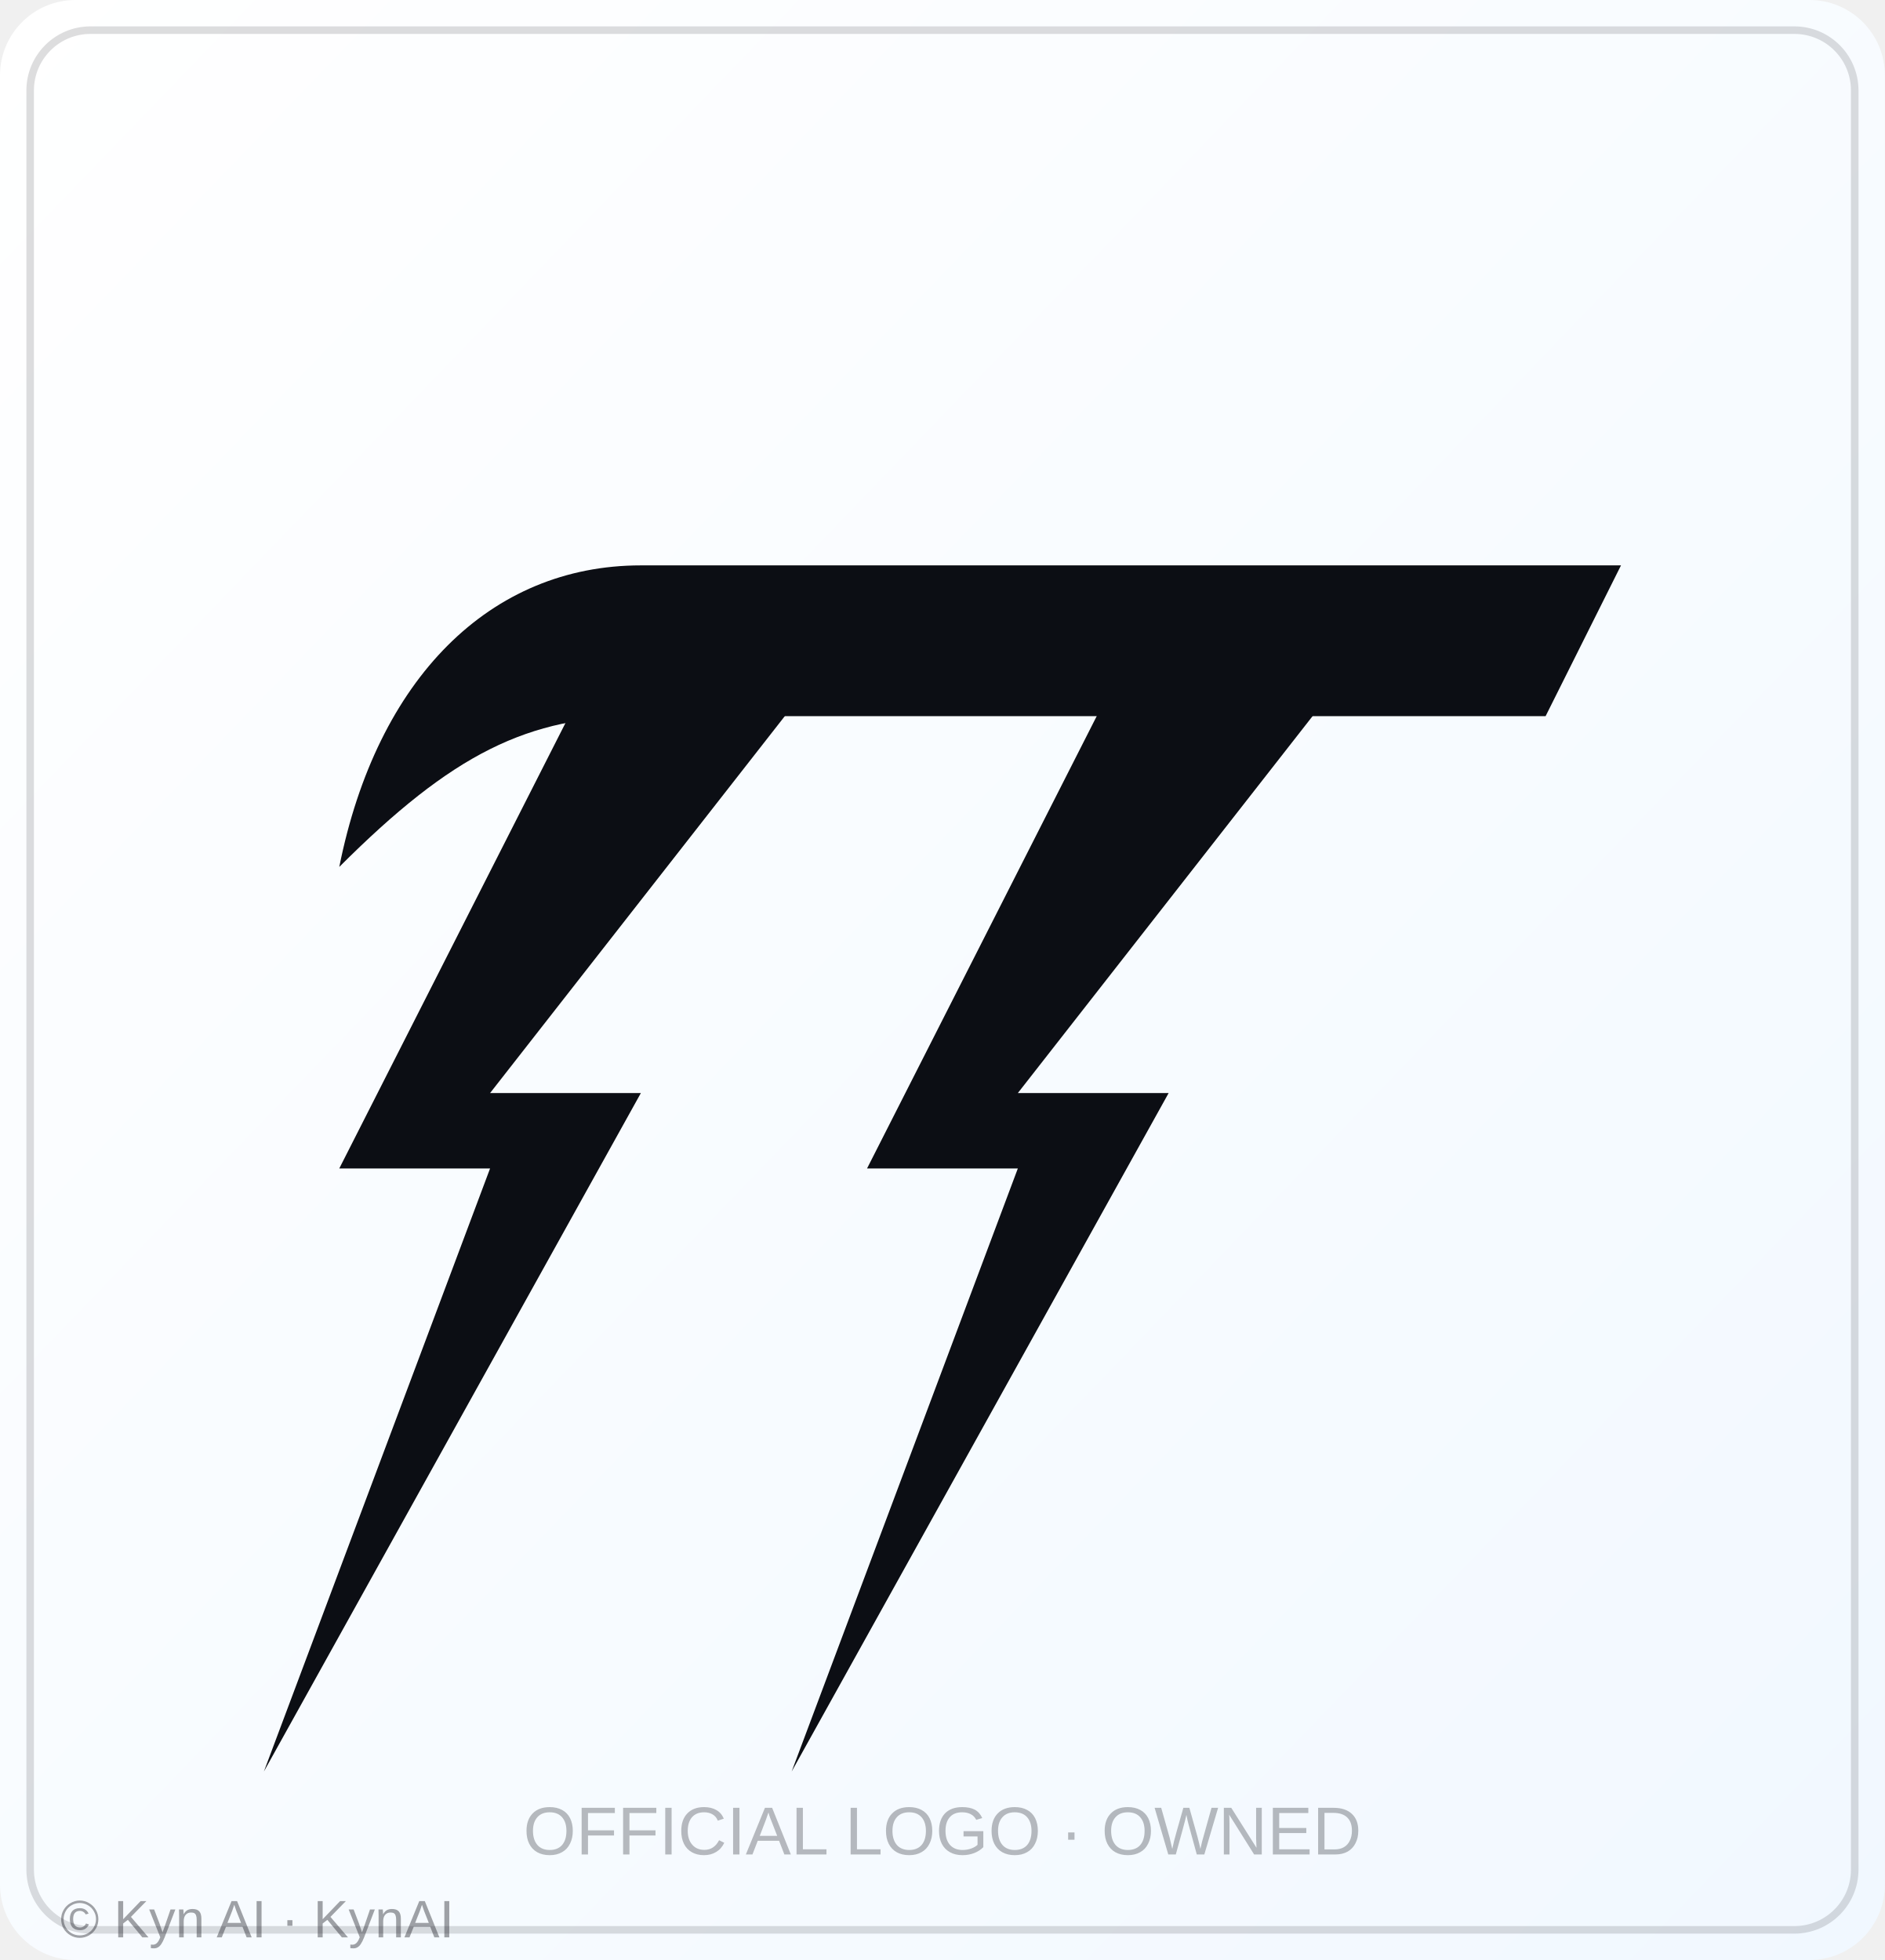
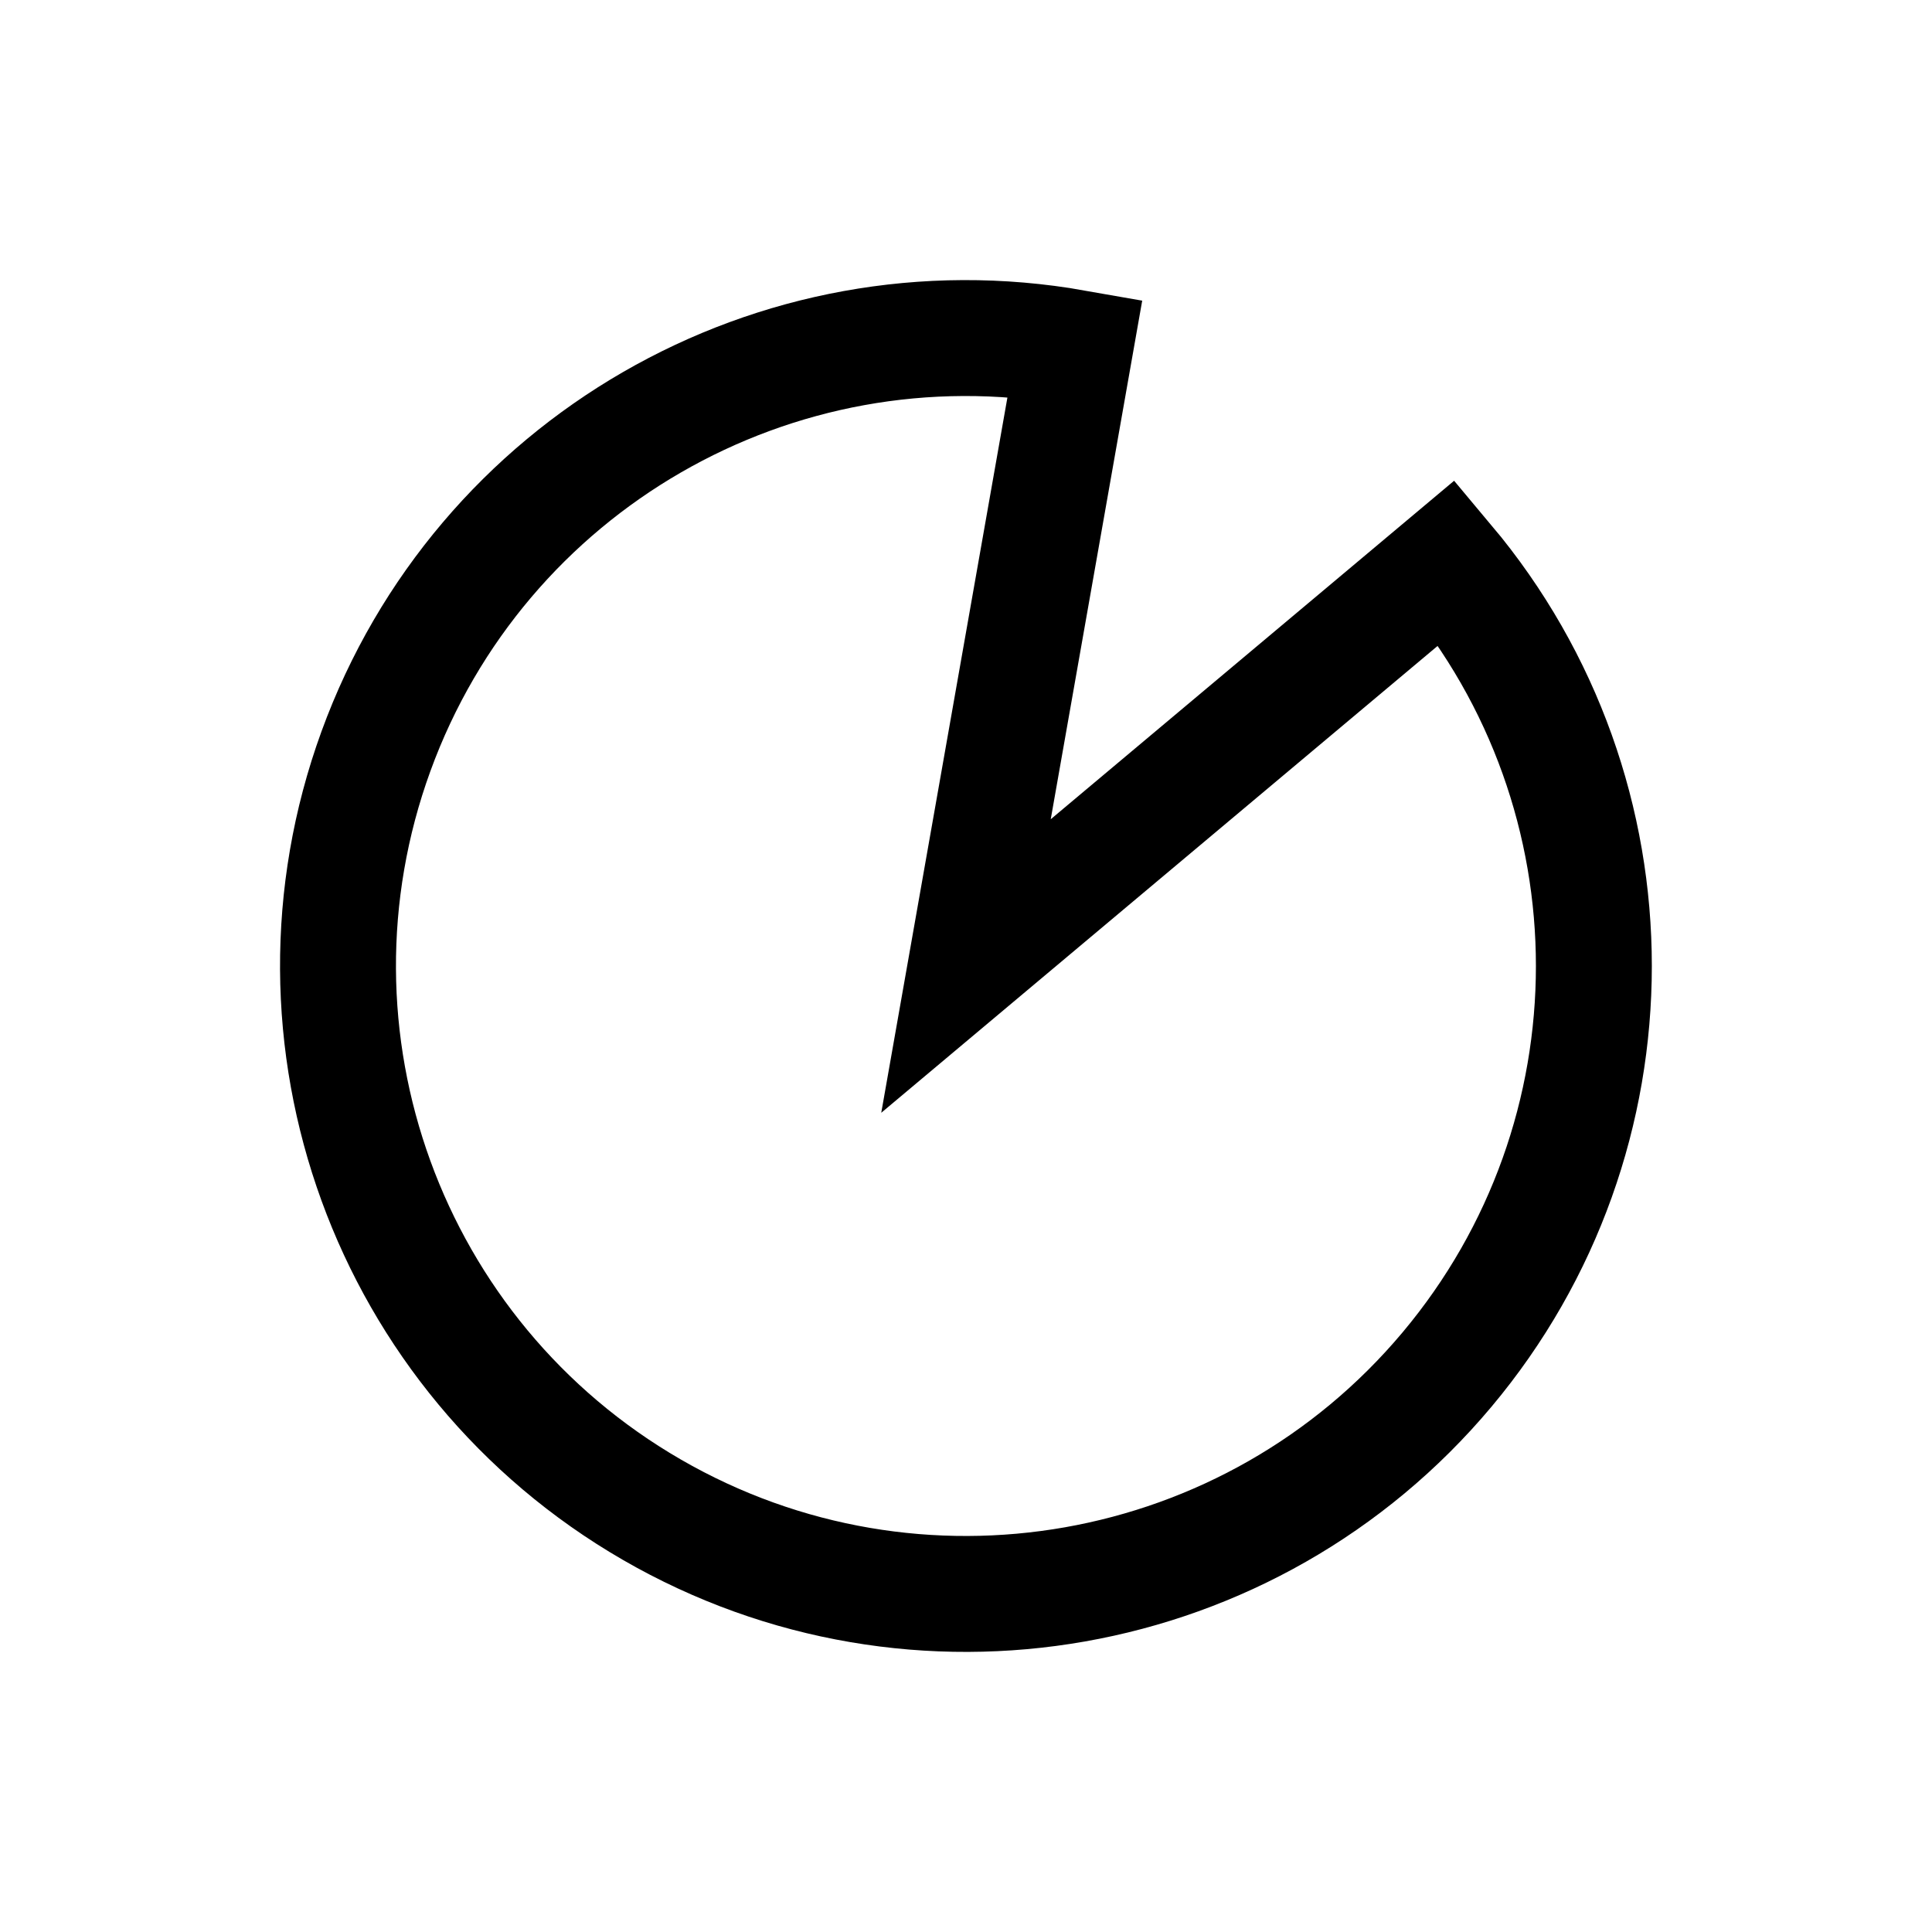
- <svg xmlns="http://www.w3.org/2000/svg" viewBox="0 0 250 260" width="100%" height="100%">
-   <defs>
-     <linearGradient id="bgGrad" x1="0" y1="0" x2="1" y2="1">
-       <stop offset="0%" stop-color="#ffffff" />
-       <stop offset="100%" stop-color="#f1f8ff" />
-     </linearGradient>
-     <filter id="greenGlow" x="-40%" y="-40%" width="180%" height="180%">
-       <feDropShadow dx="0" dy="0" stdDeviation="4" flood-color="#00FF00" flood-opacity="1" />
-       <feDropShadow dx="0" dy="0" stdDeviation="12" flood-color="#00FF00" flood-opacity="0.8" />
-     </filter>
-     <style>
-       @keyframes neon-blink {
-         0%, 45% { filter: url(#greenGlow); }
-         48%, 52% { filter: none; }
-         55%, 58% { filter: url(#greenGlow); }
-         60%, 95% { filter: none; }
-         100% { filter: url(#greenGlow); }
-       }
- 
-       .blink-legs {
-         fill: #0c0e14;
-         animation: neon-blink 3s infinite;
-       }
- 
-       .solid-structure {
-         fill: #0c0e14;
-       }
-     </style>
-   </defs>
-   <rect width="100%" height="100%" fill="url(#bgGrad)" rx="10" />
-   <rect x="4" y="4" width="242" height="252" fill="none" stroke="#0c0e14" stroke-opacity="0.14" rx="8" />
-   <g class="blink-legs">
-     <path d="M 78,90              L 45,155              L 65,155              L 35,235              L 85,145              L 65,145              L 108,90 Z" />
-     <path d="M 148,90              L 115,155              L 135,155              L 105,235              L 155,145              L 135,145              L 178,90 Z" />
-   </g>
-   <path class="solid-structure" d="M 45,115                                    C 50,90 65,75 85,75                                    L 215,75                                    L 205,95                                    L 85,95                                    C 70,95 60,100 45,115 Z" />
-   <g aria-label="ownership-watermark">
-     <text x="125" y="246" text-anchor="middle" font-family="Arial, Helvetica, sans-serif" font-size="9" fill="#0c0e14" opacity="0.28">OFFICIAL LOGO · OWNED</text>
-     <text x="8" y="257" text-anchor="start" font-family="Arial, Helvetica, sans-serif" font-size="7" fill="#0c0e14" opacity="0.38">© Kyn AI · KynAI</text>
-   </g>
+ <svg xmlns="http://www.w3.org/2000/svg" viewBox="0 0 200 200" width="100%" height="100%">
+   <rect width="200" height="200" fill="#ffffff" />
+   <path d="M 149.79 58.22 A 65 65 0 1 1 111.29 35.99 L 100 100 Z" stroke="#000000" stroke-width="12" fill="none" stroke-linejoin="miter" stroke-miterlimit="10" />
</svg>
